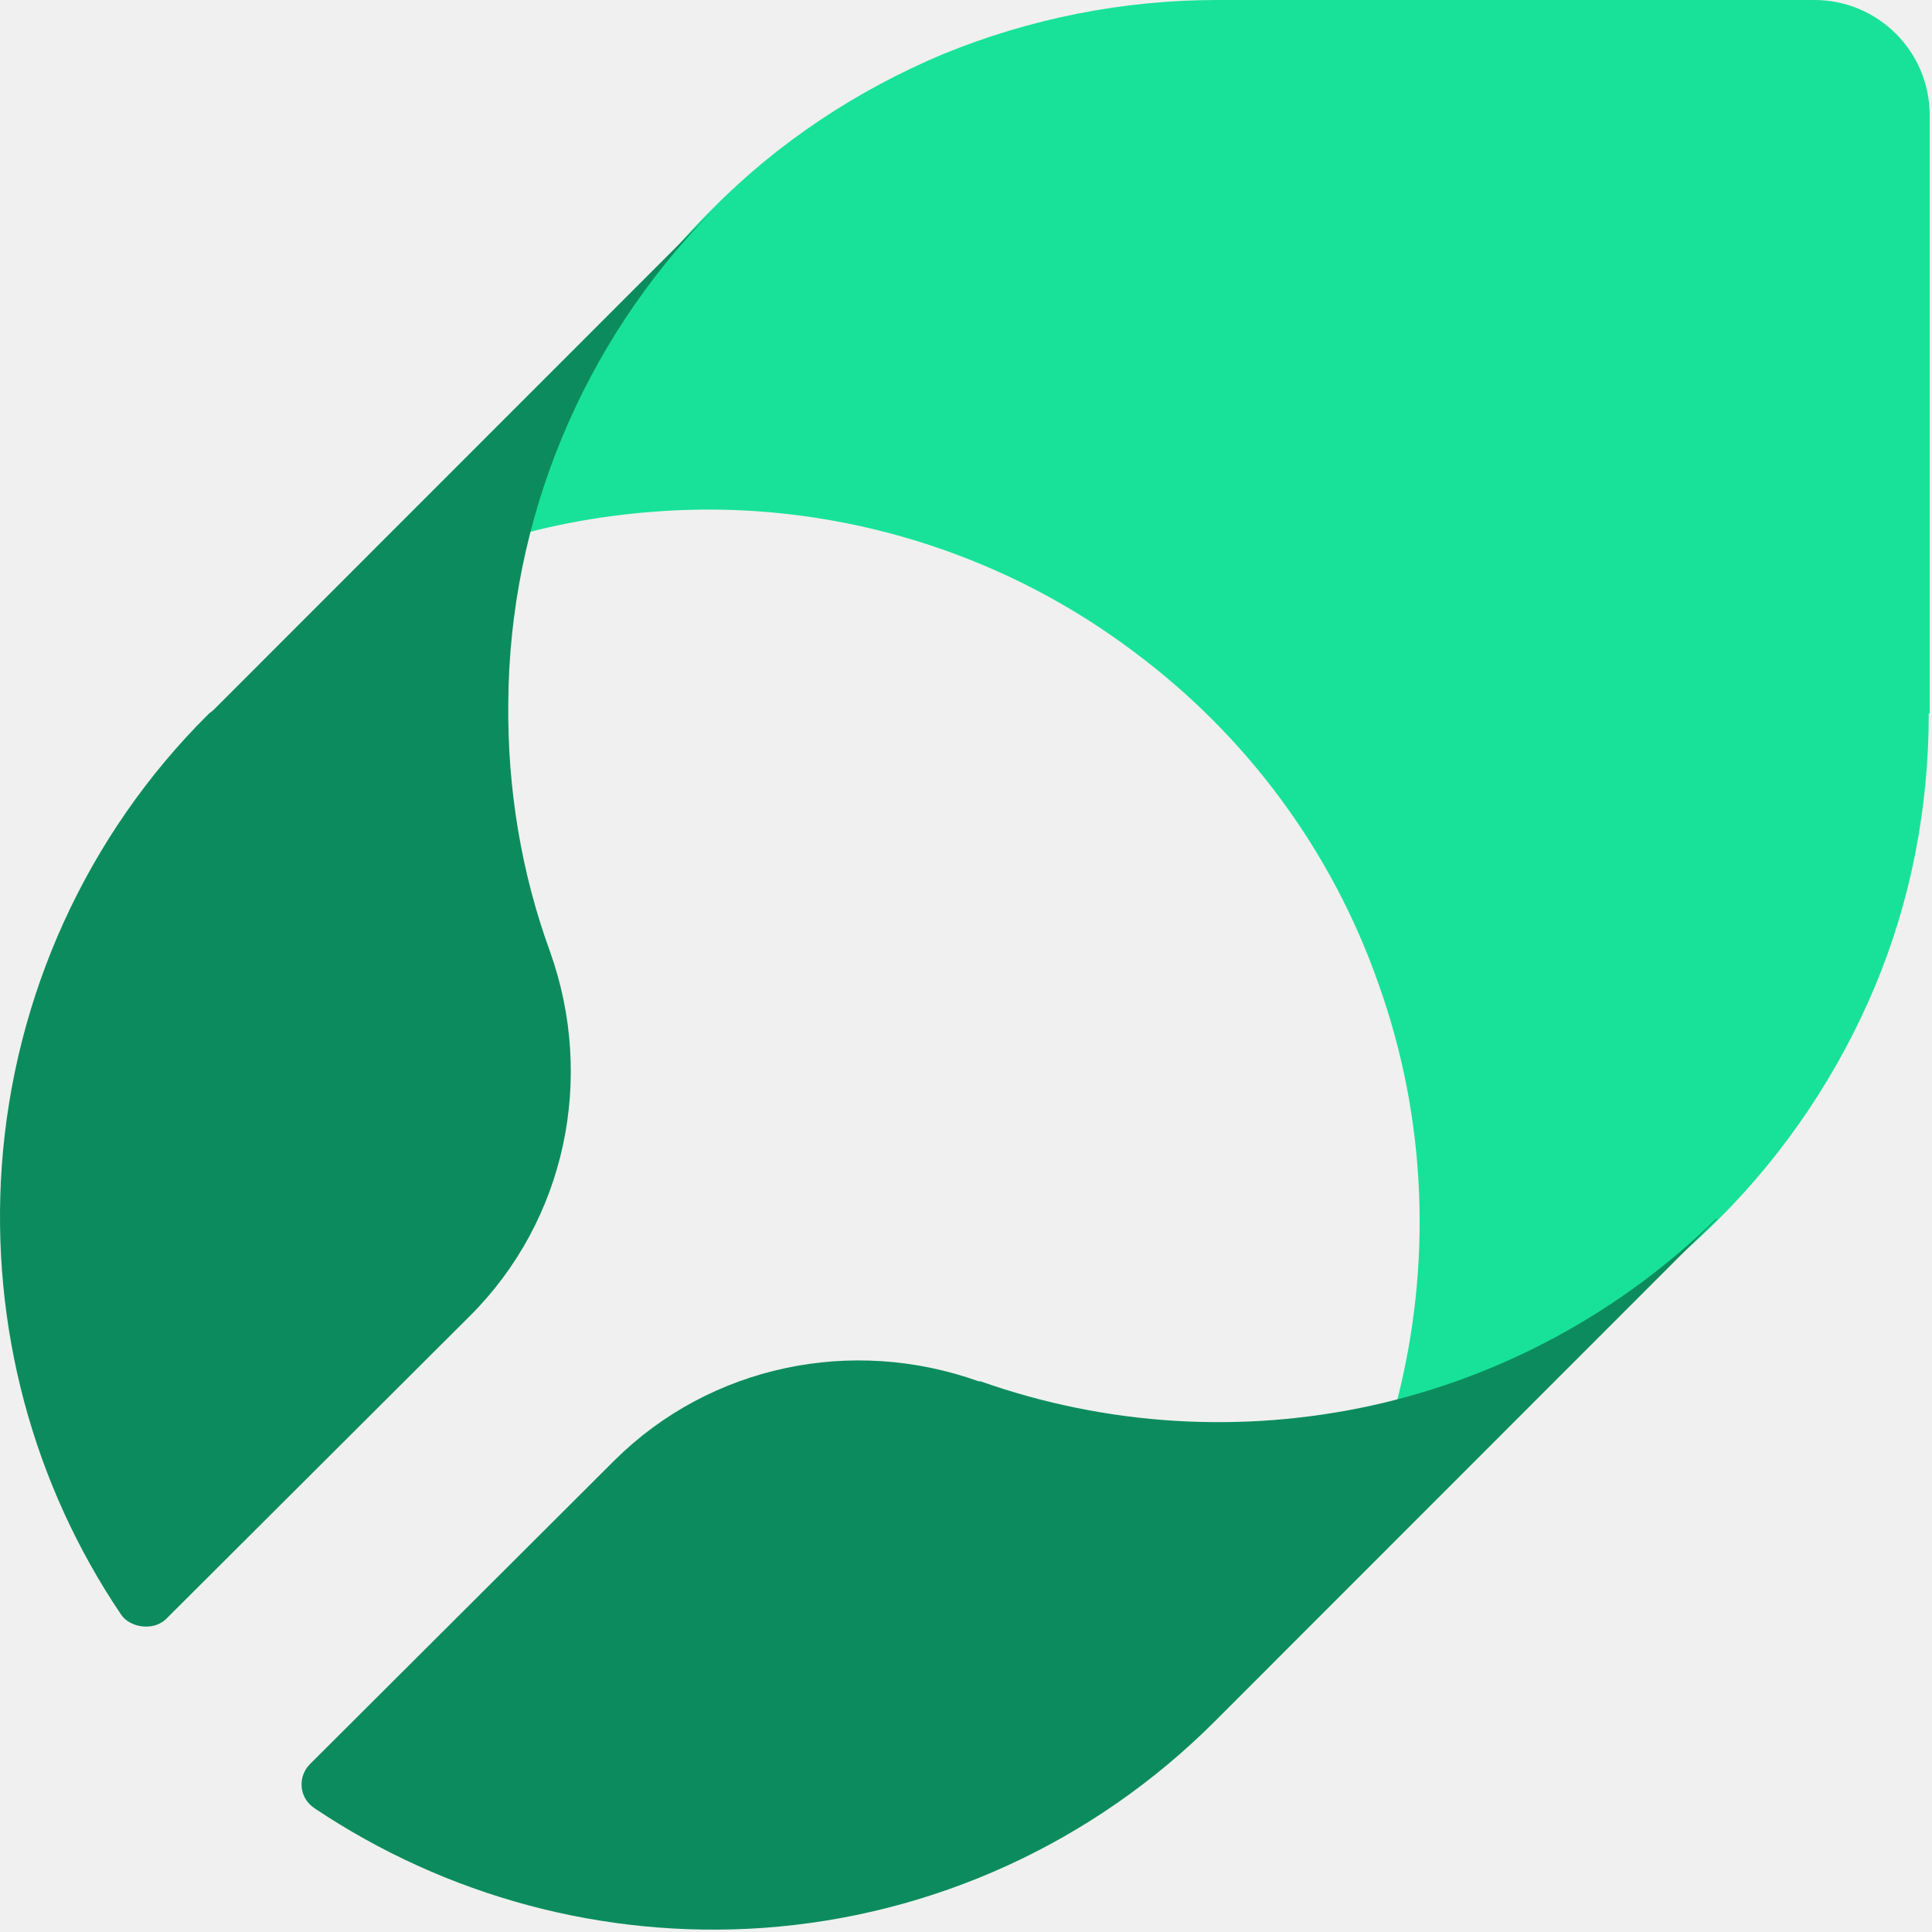
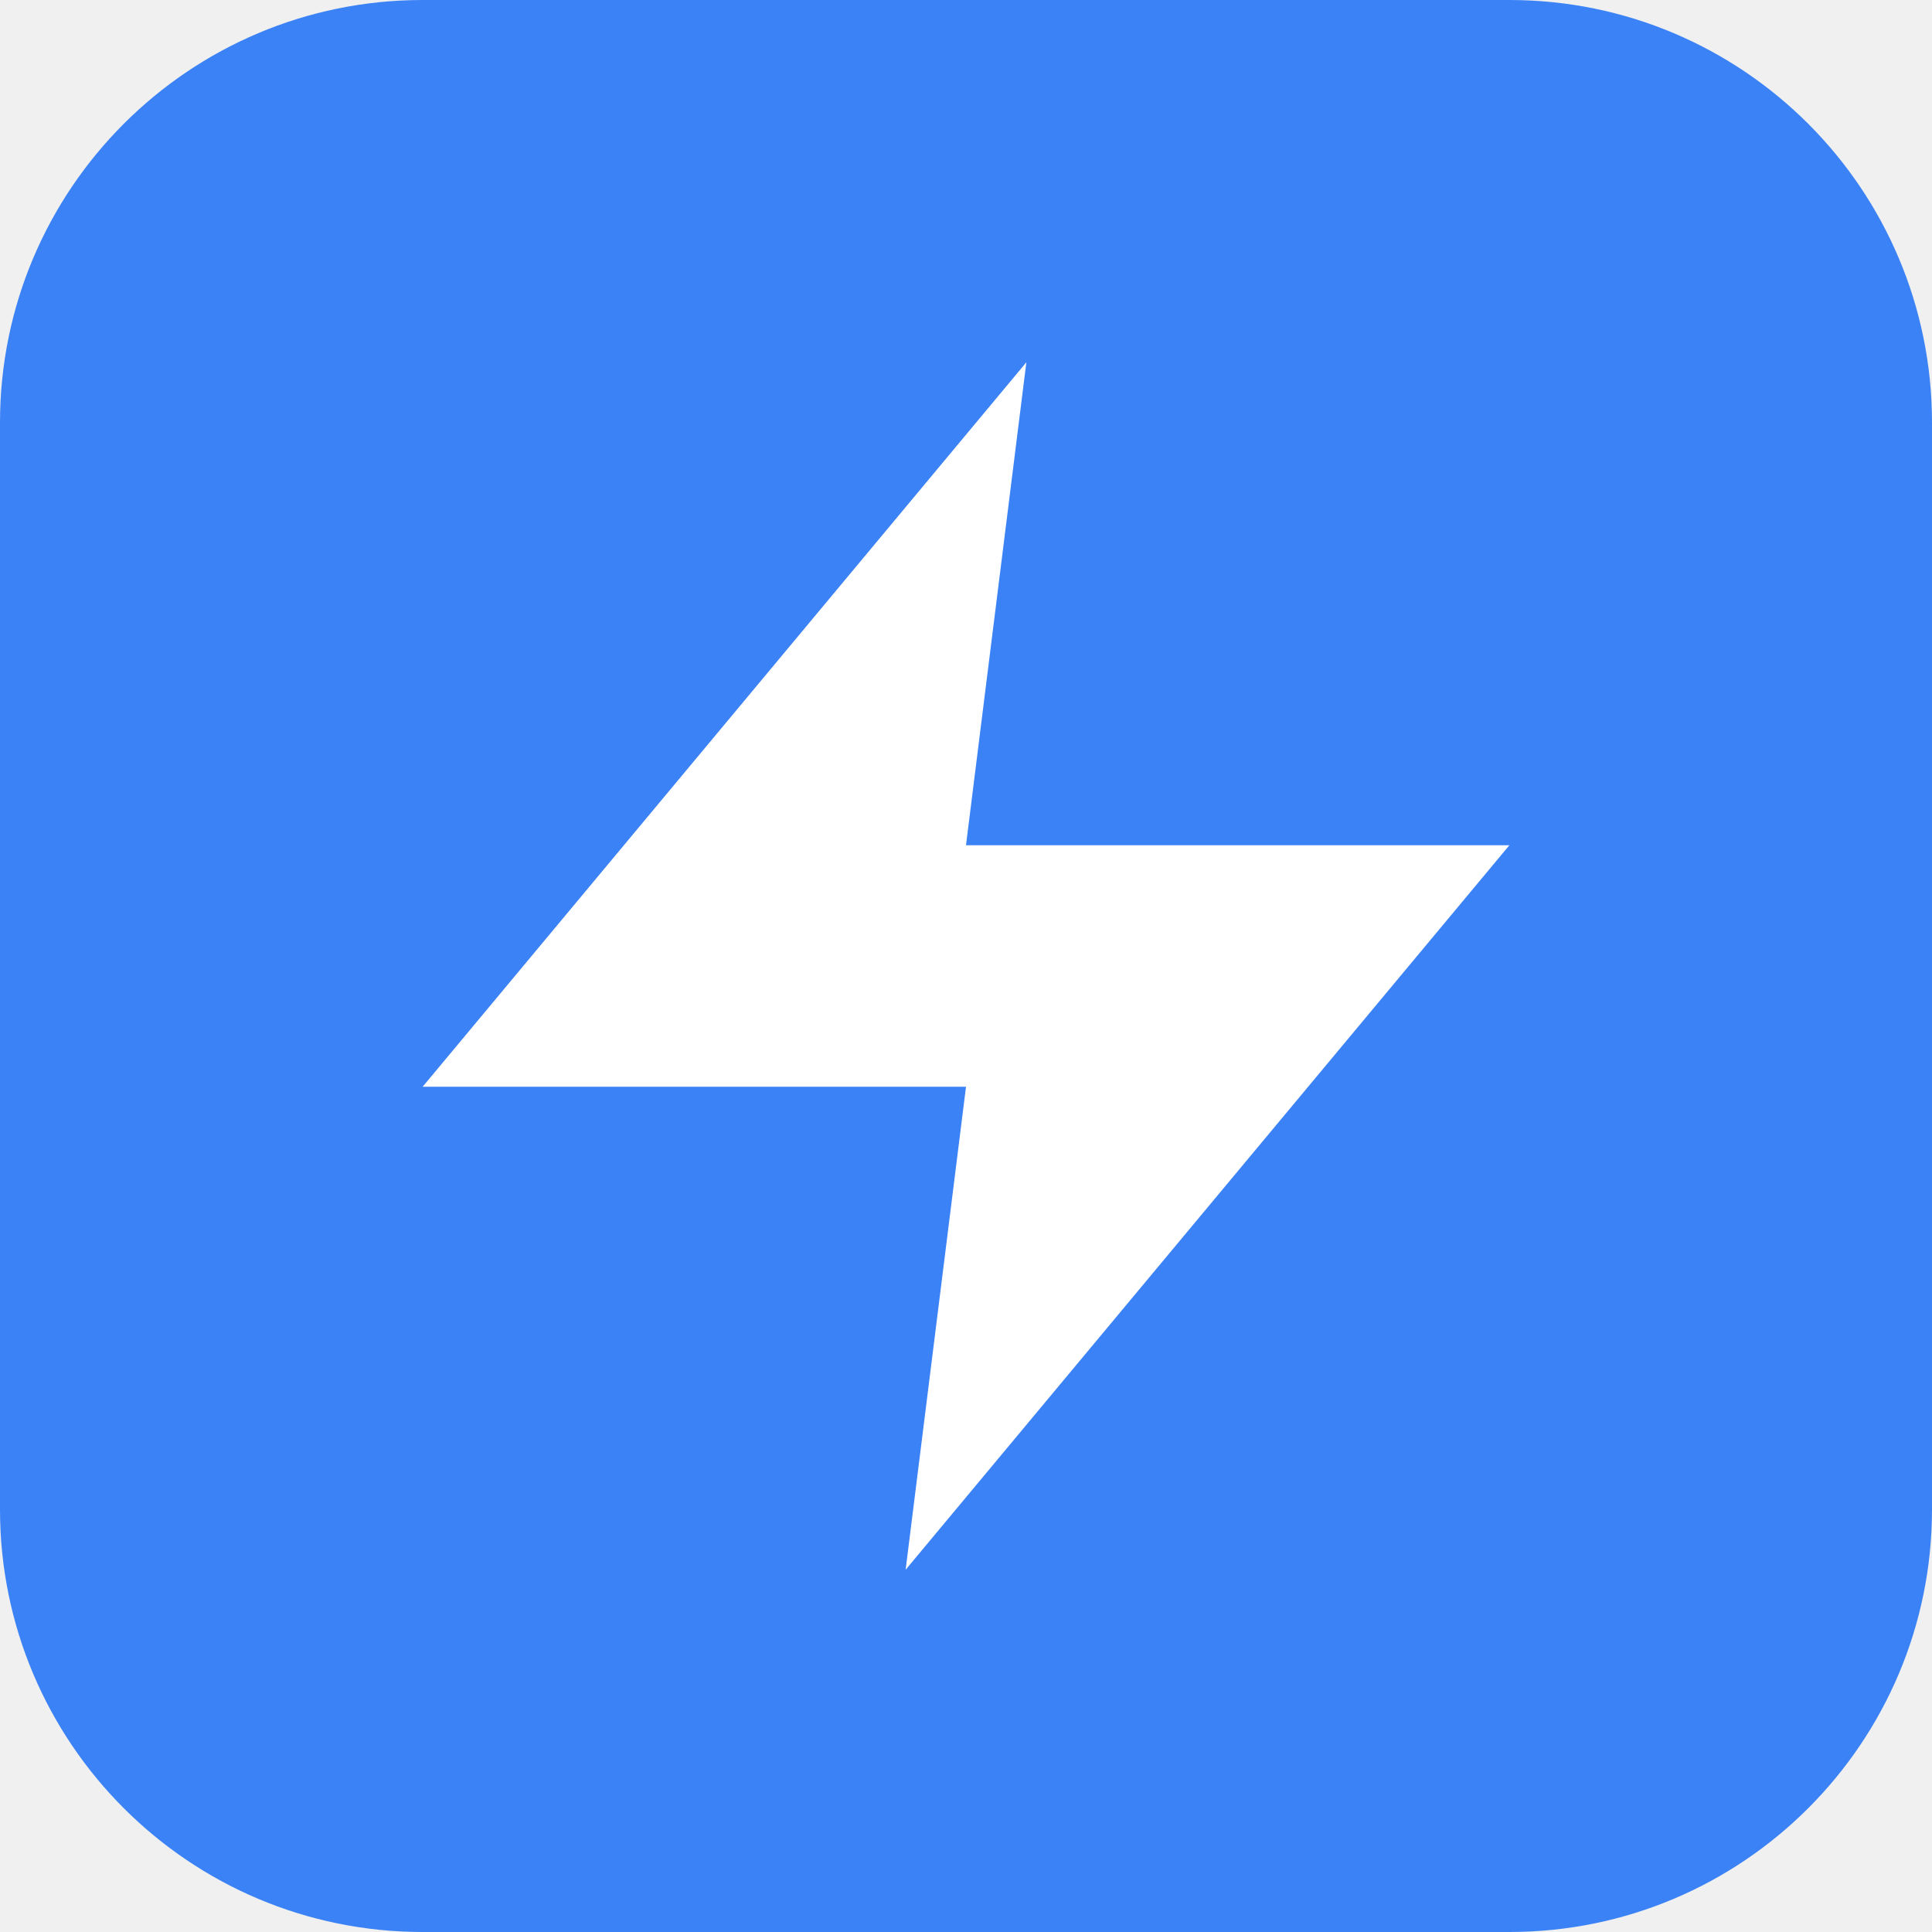
- <svg xmlns="http://www.w3.org/2000/svg" width="502" height="502" viewBox="0 0 502 502" fill="none">
-   <path d="M501.402 185.33V29.962C501.402 13.29 487.876 0 471.453 0H316.156C291.763 0 267.611 4.832 245.15 14.014C222.689 23.438 202.16 36.969 185.012 54.367L183.804 55.575C161.101 78.53 144.92 107.042 136.708 138.454C151.441 134.588 166.656 132.655 181.871 132.413C222.447 131.93 262.298 144.978 294.661 169.383C323.885 191.13 346.104 221.092 358.18 255.645C370.739 290.681 372.188 328.859 362.769 364.862C393.925 356.647 422.666 340.457 445.611 317.744L446.818 316.536C463.966 299.38 477.732 278.841 487.151 256.37C496.571 233.898 501.16 209.735 501.16 185.33H501.402Z" fill="#18E299" />
-   <path d="M132.071 182.706C132.312 135.044 151.32 89.307 184.764 55.125L55.557 184.391C55.076 184.873 54.594 185.113 54.113 185.595C22.593 216.888 3.586 258.774 0.458 303.066C-2.43 344.47 8.397 385.392 31.496 419.575C33.699 422.835 39.677 423.907 43.046 420.778L122.206 341.822C146.989 317.028 154.689 280.198 142.899 247.219C135.44 226.758 131.831 204.852 132.071 182.706Z" fill="#0C8C5E" />
-   <path d="M446.067 316.547C421.284 340.86 390.245 357.71 356.56 365.172C322.634 372.635 287.506 370.468 254.783 358.914C254.783 358.914 254.542 358.914 254.301 358.914C221.338 347.118 184.525 354.821 159.742 379.375L80.581 458.331C77.212 461.701 77.694 467.238 81.784 469.885C115.95 492.754 156.855 503.827 198.24 500.938C242.512 497.809 284.137 478.792 315.656 447.258L316.859 446.054L446.067 316.788V316.547Z" fill="#0C8C5E" />
+ <svg xmlns="http://www.w3.org/2000/svg" viewBox="0 0 32 32">
+   <rect width="32" height="32" rx="7" fill="#3B82F6" />
+   <polygon transform="translate(4 4)" points="13 2 3 14 12 14 11 22 21 10 12 10 13 2" fill="#FFFFFF" />
</svg>
